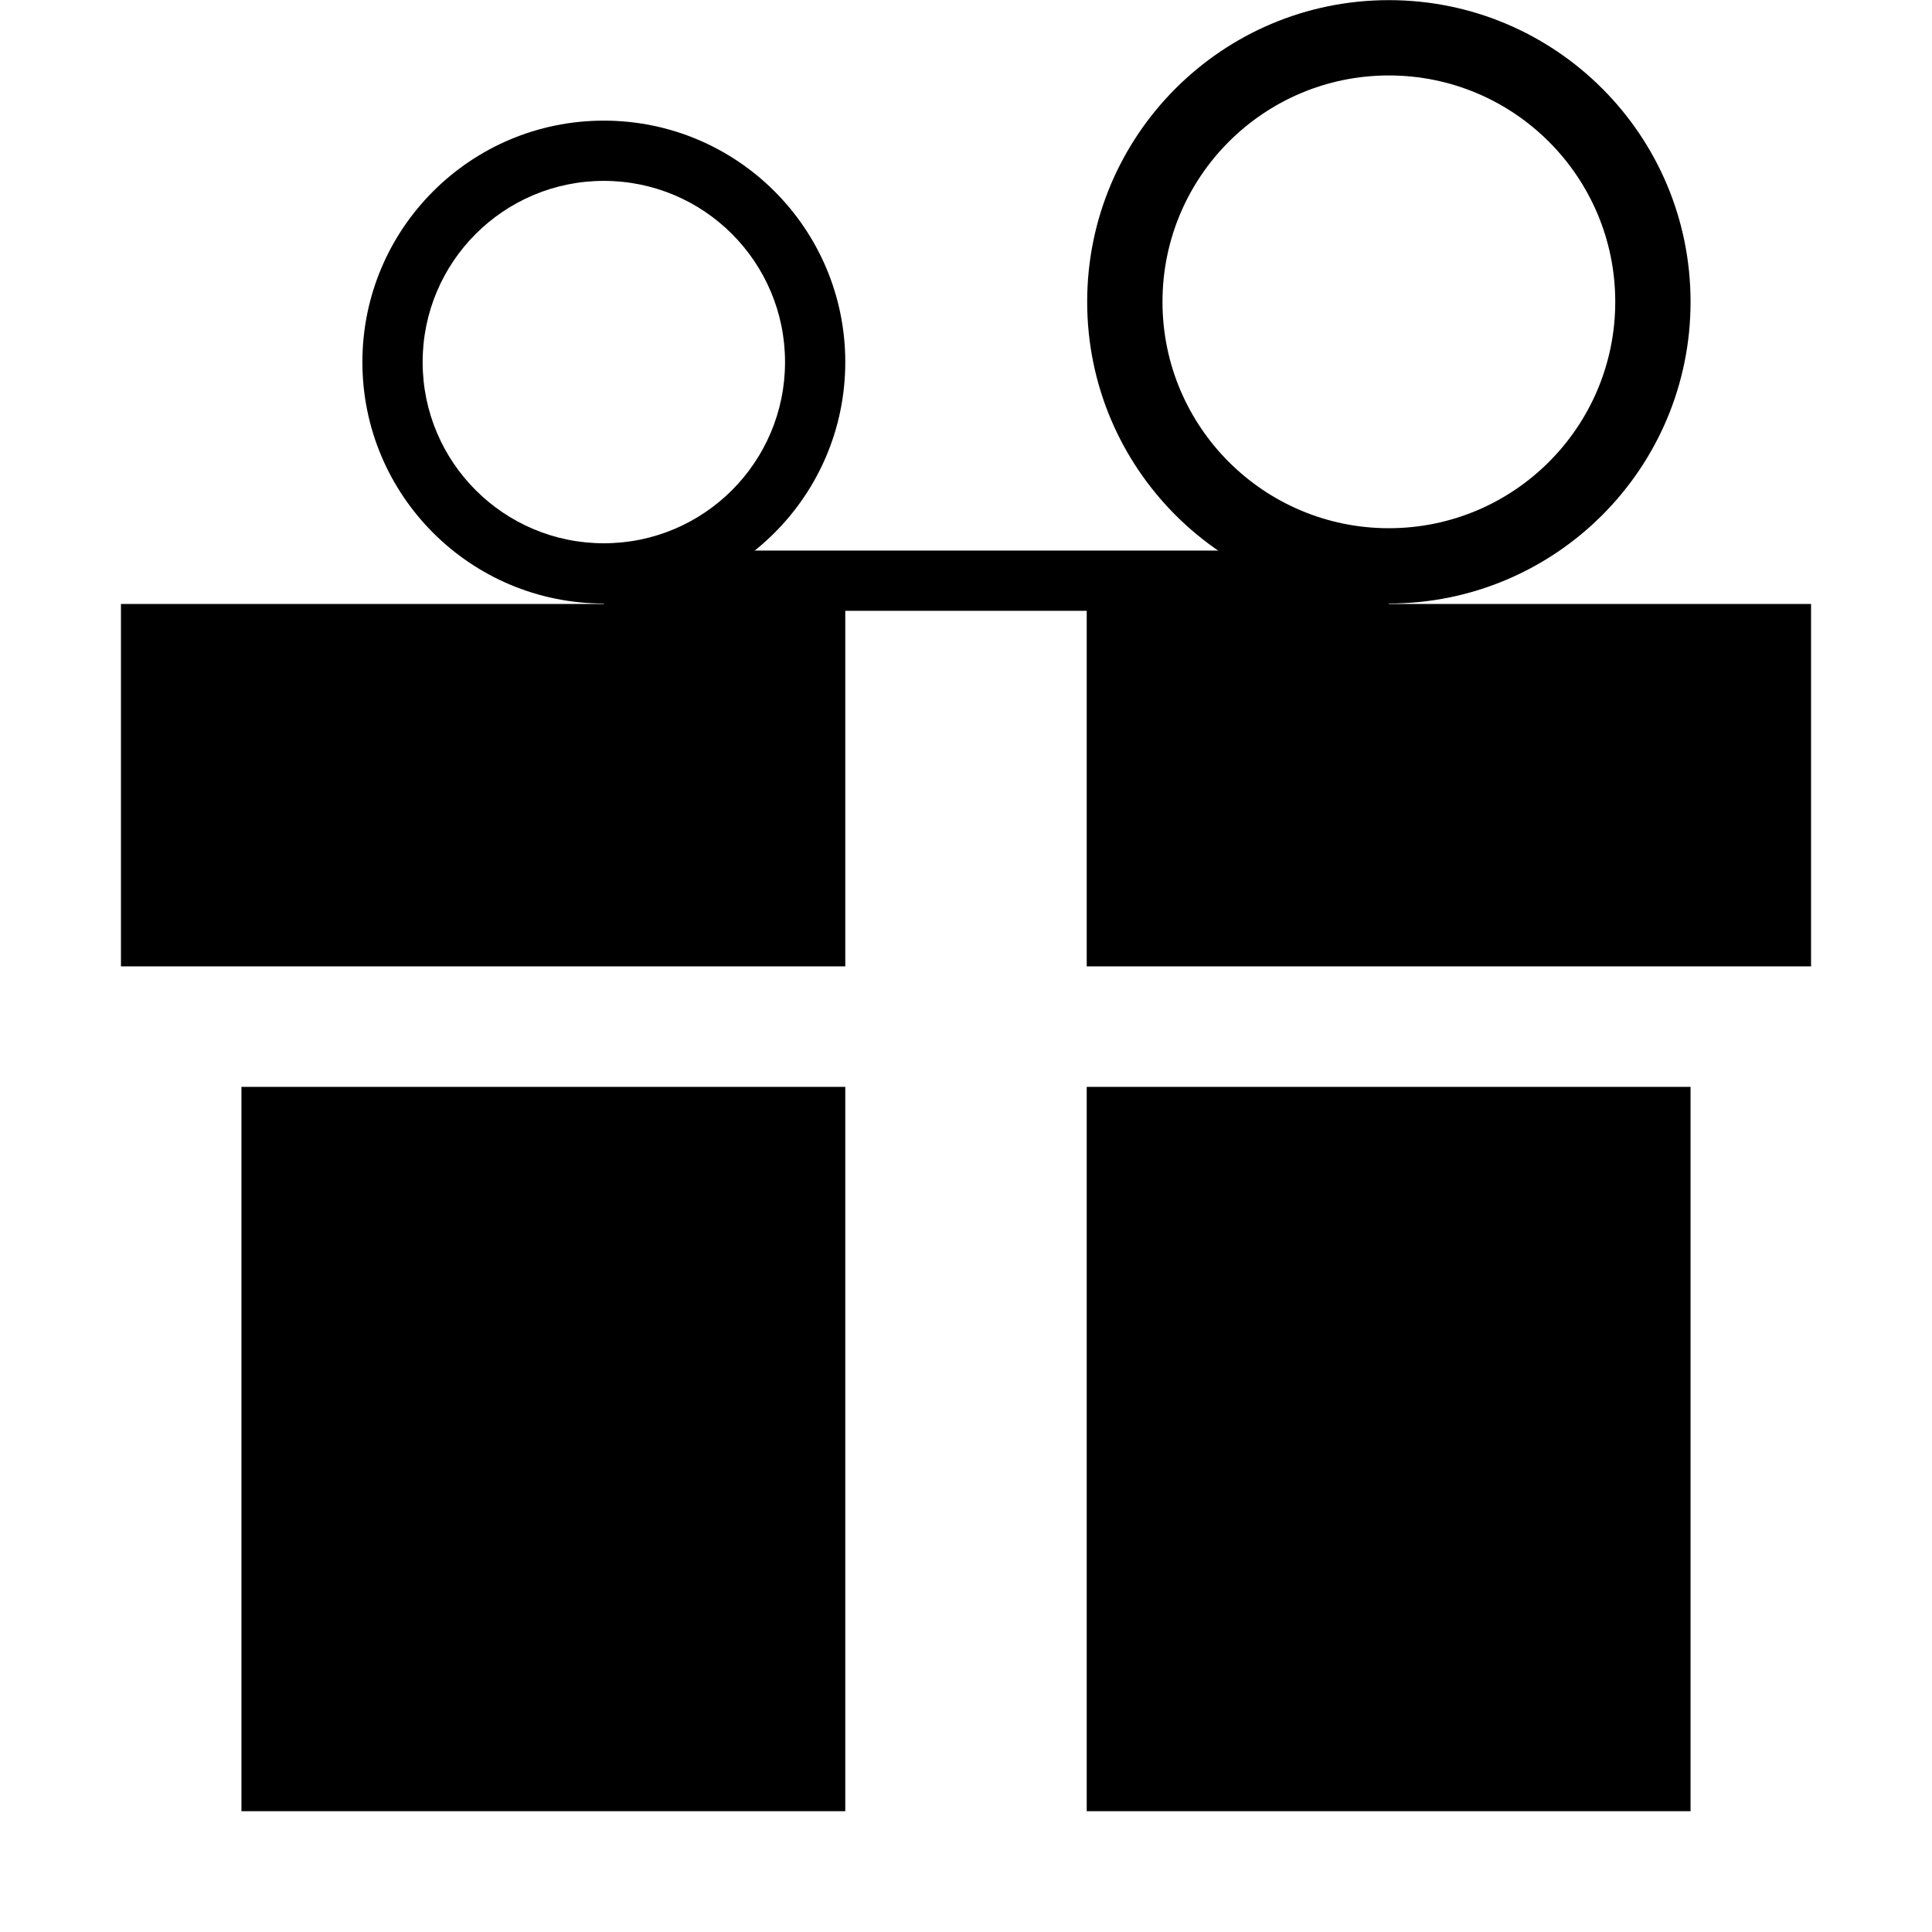
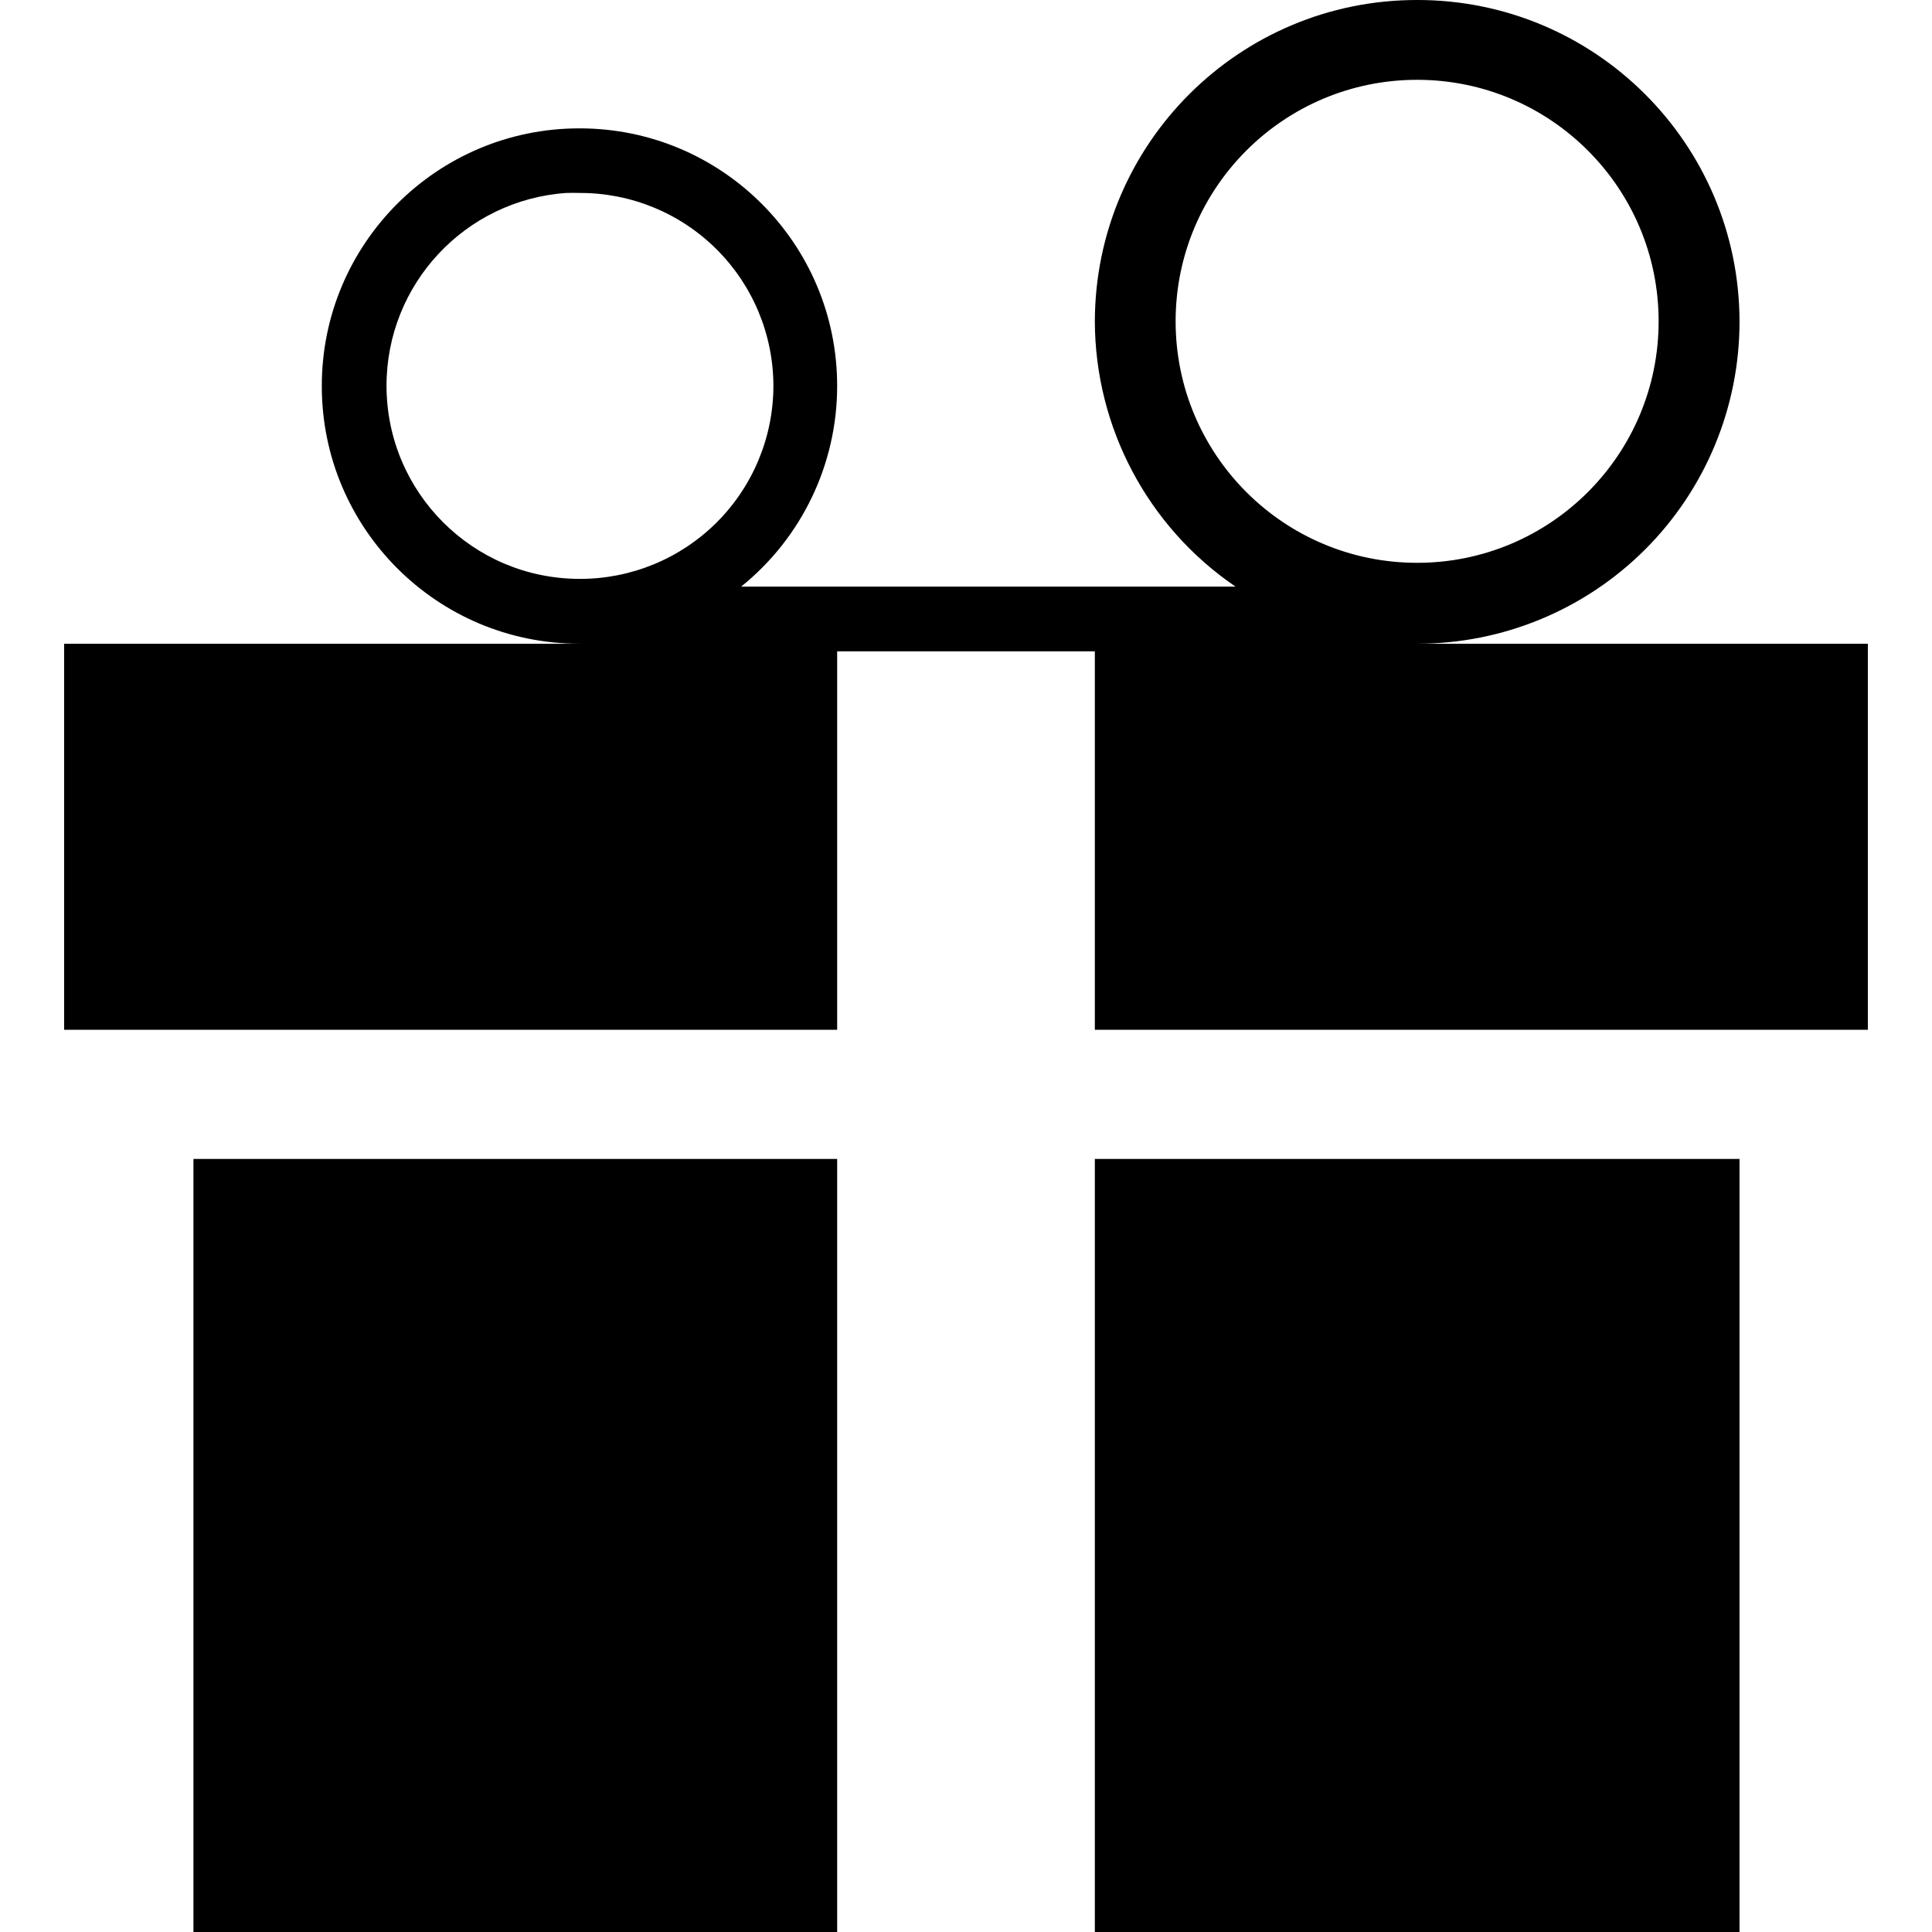
- <svg xmlns="http://www.w3.org/2000/svg" width="16" height="16" viewBox="0 0 4.233 4.233" version="1.1" id="svg8">
-   <defs id="defs2" />
-   <g id="layer1" transform="translate(0,-292.7667)">
-     <rect style="opacity:1;vector-effect:none;fill:#000000;fill-opacity:1;stroke-width:0.291;stroke-linecap:butt;stroke-linejoin:miter;stroke-miterlimit:4;stroke-dasharray:none;stroke-dashoffset:0;stroke-opacity:1" id="rect4582" width="1.323" height="1.587" x="0.529" y="295.148" />
-     <rect style="opacity:1;vector-effect:none;fill:#000000;fill-opacity:1;stroke-width:0.291;stroke-linecap:butt;stroke-linejoin:miter;stroke-miterlimit:4;stroke-dasharray:none;stroke-dashoffset:0;stroke-opacity:1" id="rect4582-5" width="1.323" height="1.587" x="2.381" y="295.148" />
-     <rect style="opacity:1;vector-effect:none;fill:#000000;fill-opacity:1;stroke-width:0.375;stroke-linecap:butt;stroke-linejoin:miter;stroke-miterlimit:4;stroke-dasharray:none;stroke-dashoffset:0;stroke-opacity:1" id="rect4599" width="1.587" height="0.794" x="0.265" y="294.09" />
-     <rect style="opacity:1;vector-effect:none;fill:#000000;fill-opacity:1;stroke-width:0.375;stroke-linecap:butt;stroke-linejoin:miter;stroke-miterlimit:4;stroke-dasharray:none;stroke-dashoffset:0;stroke-opacity:1" id="rect4599-3" width="1.587" height="0.794" x="2.381" y="294.09" />
-     <path style="opacity:1;vector-effect:none;fill:#000000;fill-opacity:1;stroke-width:0.303;stroke-linecap:butt;stroke-linejoin:miter;stroke-miterlimit:4;stroke-dasharray:none;stroke-dashoffset:0;stroke-opacity:1" d="m 1.323,293.031 a 0.529,0.529 0 0 0 -0.529,0.529 0.529,0.529 0 0 0 0.529,0.529 0.529,0.529 0 0 0 0.529,-0.529 0.529,0.529 0 0 0 -0.529,-0.529 z m 0,0.132 a 0.397,0.397 0 0 1 0.397,0.397 0.397,0.397 0 0 1 -0.397,0.397 0.397,0.397 0 0 1 -0.397,-0.397 0.397,0.397 0 0 1 0.397,-0.397 z" id="path4618" />
-     <path style="opacity:1;vector-effect:none;fill:#000000;fill-opacity:1;stroke-width:0.379;stroke-linecap:butt;stroke-linejoin:miter;stroke-miterlimit:4;stroke-dasharray:none;stroke-dashoffset:0;stroke-opacity:1" d="m 3.043,292.767 a 0.661,0.661 0 0 0 -0.661,0.661 0.661,0.661 0 0 0 0.661,0.661 0.661,0.661 0 0 0 0.661,-0.661 0.661,0.661 0 0 0 -0.661,-0.661 z m 0,0.165 a 0.496,0.496 0 0 1 0.496,0.496 0.496,0.496 0 0 1 -0.496,0.496 0.496,0.496 0 0 1 -0.496,-0.496 0.496,0.496 0 0 1 0.496,-0.496 z" id="path4618-1" />
-     <rect style="opacity:1;vector-effect:none;fill:#000000;fill-opacity:1;stroke-width:0.237;stroke-linecap:butt;stroke-linejoin:miter;stroke-miterlimit:4;stroke-dasharray:none;stroke-dashoffset:0;stroke-opacity:1" id="rect4695" width="1.72" height="0.132" x="1.323" y="293.973" />
-   </g>
+ <svg xmlns="http://www.w3.org/2000/svg" version="1.1" id="nav_gift" viewBox="0 0 16 16">
+   <path d="M 11.736,6.4862672e-7 A 2.667,2.667 0 0 0 9.067,2.661 2.667,2.667 0 0 0 10.232,4.858 H 6.138 a 2.133,2.133 0 0 0 0.795,-1.661 2.133,2.133 0 0 0 -2.134,-2.134 2.133,2.133 0 0 0 -2.134,2.134 2.133,2.133 0 0 0 2.134,2.134 H 0.531 v 3.197 H 6.933 v -3.134 h 2.134 v 3.134 h 6.402 v -3.197 h -3.732 a 2.667,2.667 0 0 0 2.669,-2.669 A 2.667,2.667 0 0 0 11.736,6.4862672e-7 Z m 0,0.661 A 2,2 0 0 1 13.736,2.661 2,2 0 0 1 11.736,4.661 2,2 0 0 1 9.736,2.661 2,2 0 0 1 11.736,0.661 Z M 4.689,1.598 a 1.6,1.6 0 0 1 0.11,0 1.6,1.6 0 0 1 1.606,1.598 1.6,1.6 0 0 1 -1.606,1.598 1.6,1.6 0 0 1 -1.598,-1.598 1.6,1.6 0 0 1 1.488,-1.598 z m -3.087,8 V 16 H 6.933 V 9.598 Z m 7.465,0 V 16 H 14.406 V 9.598 Z" />
</svg>
